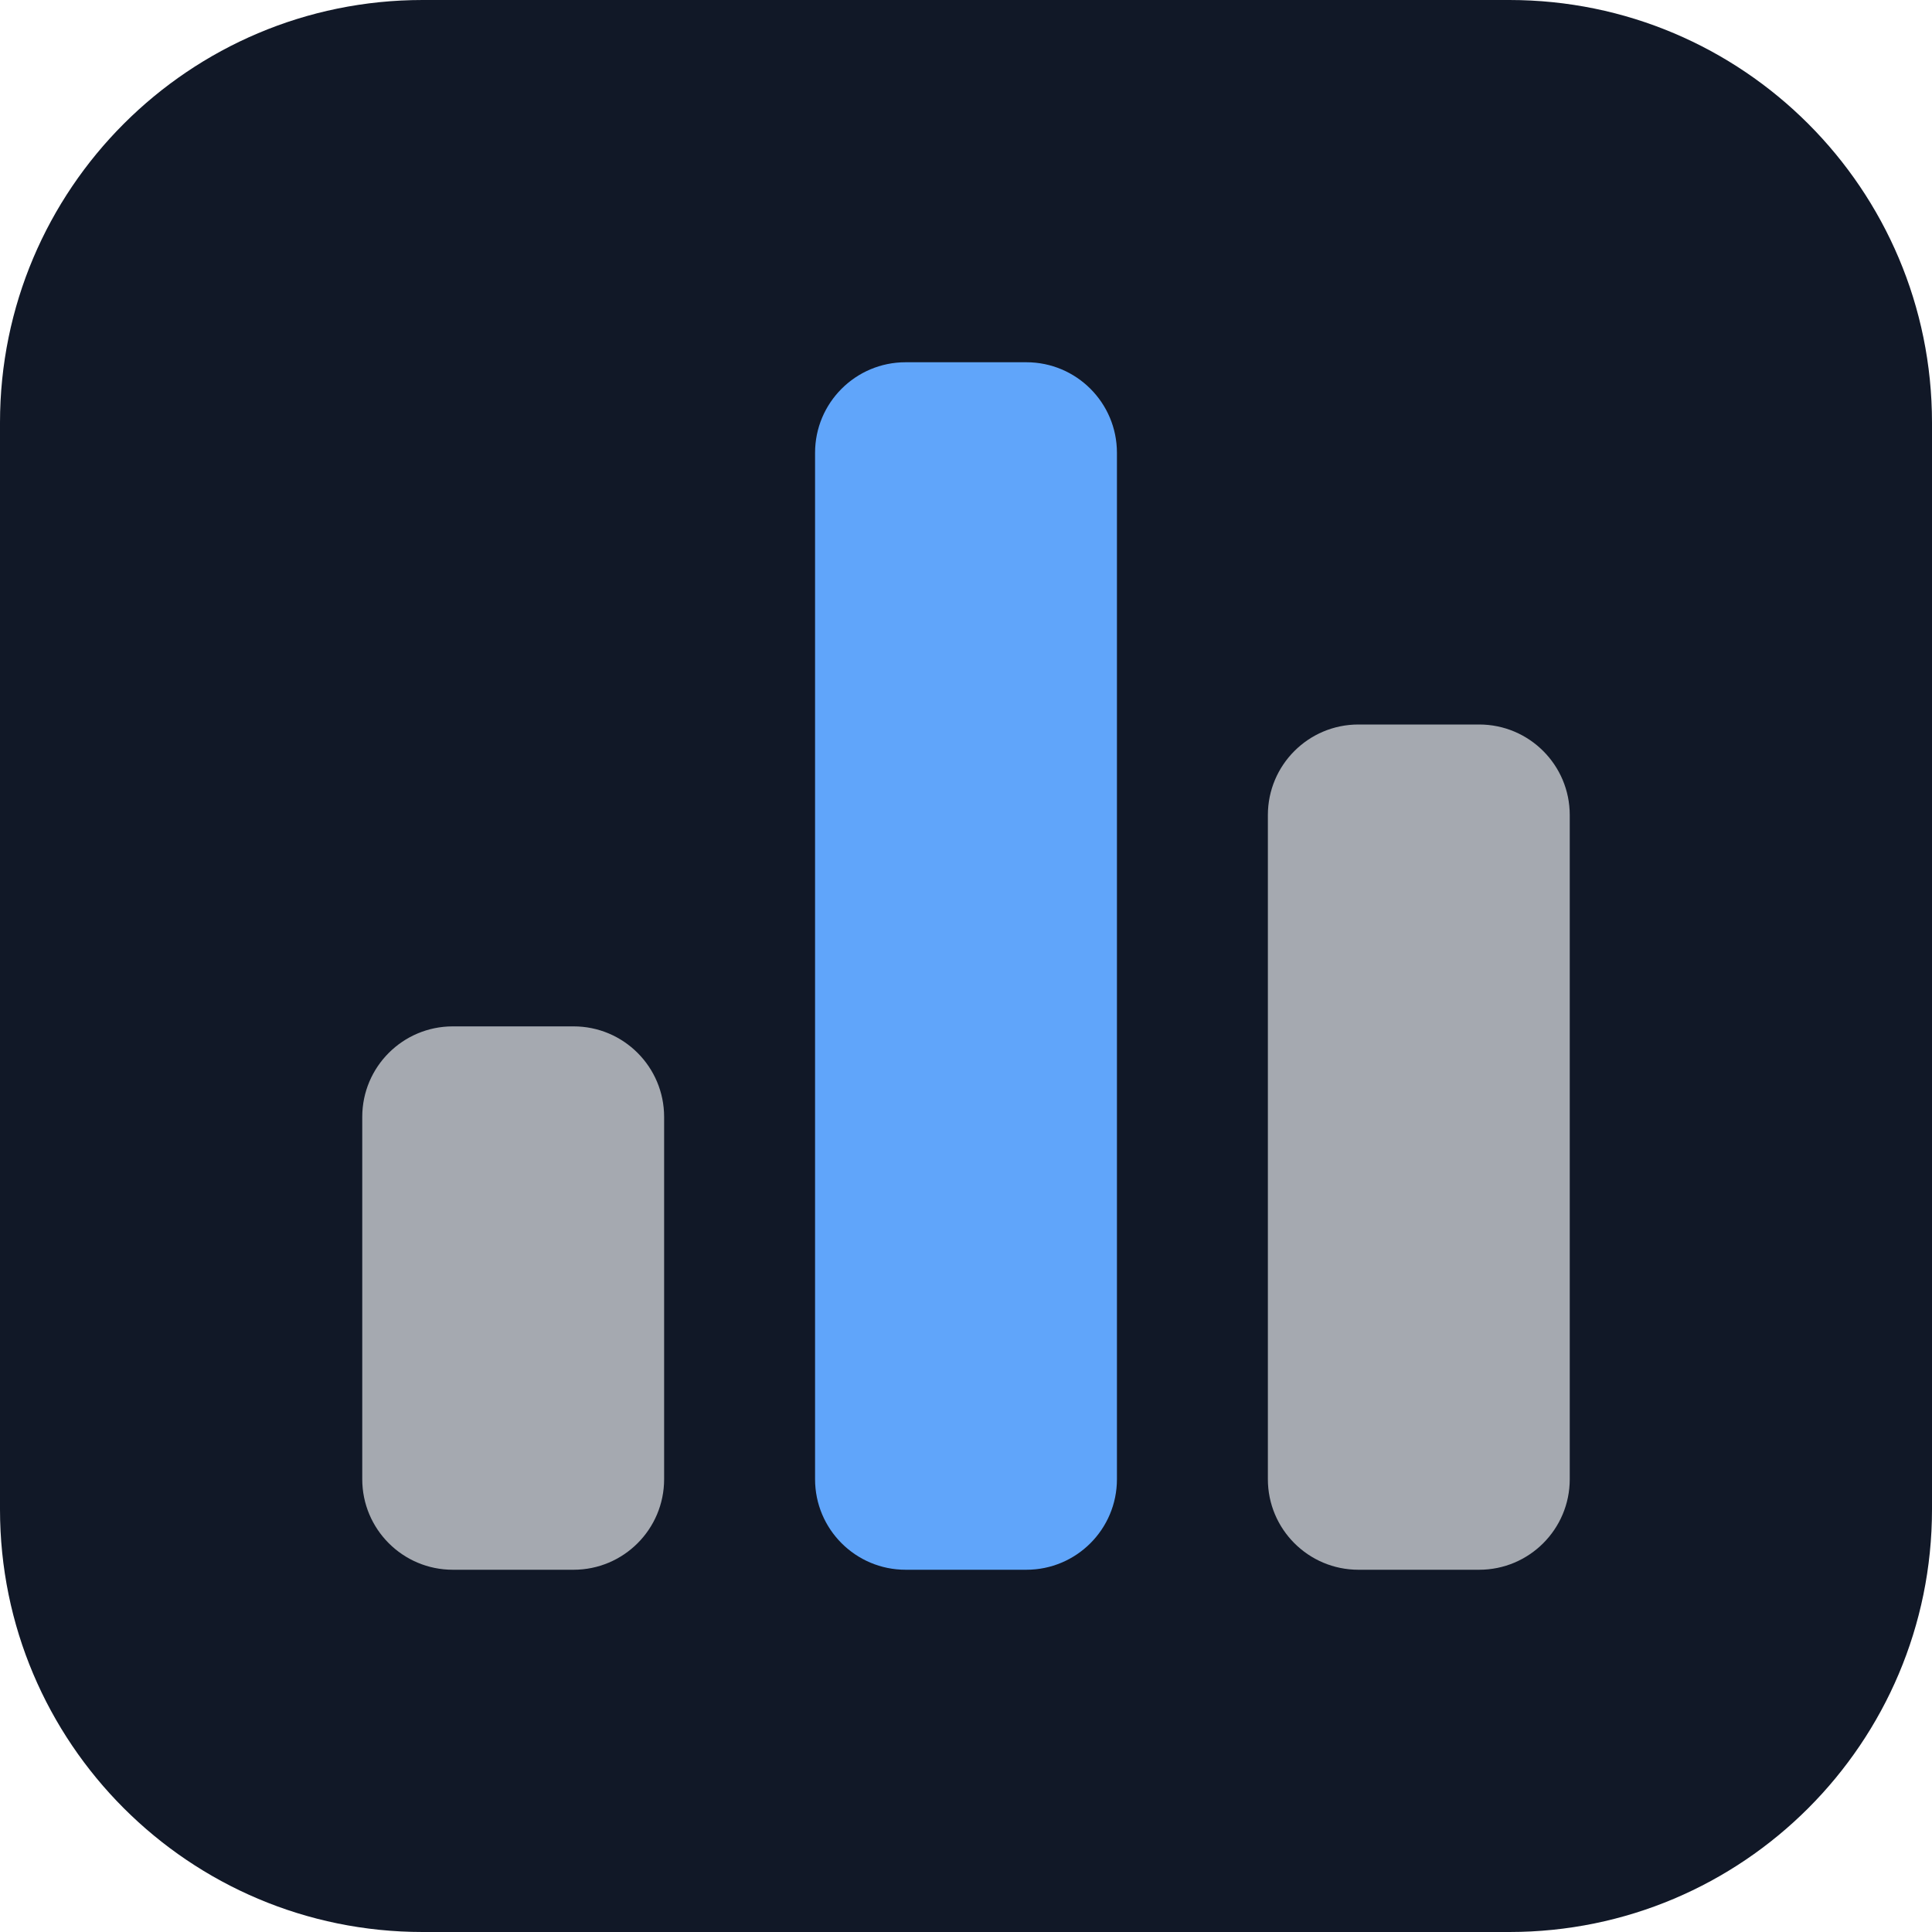
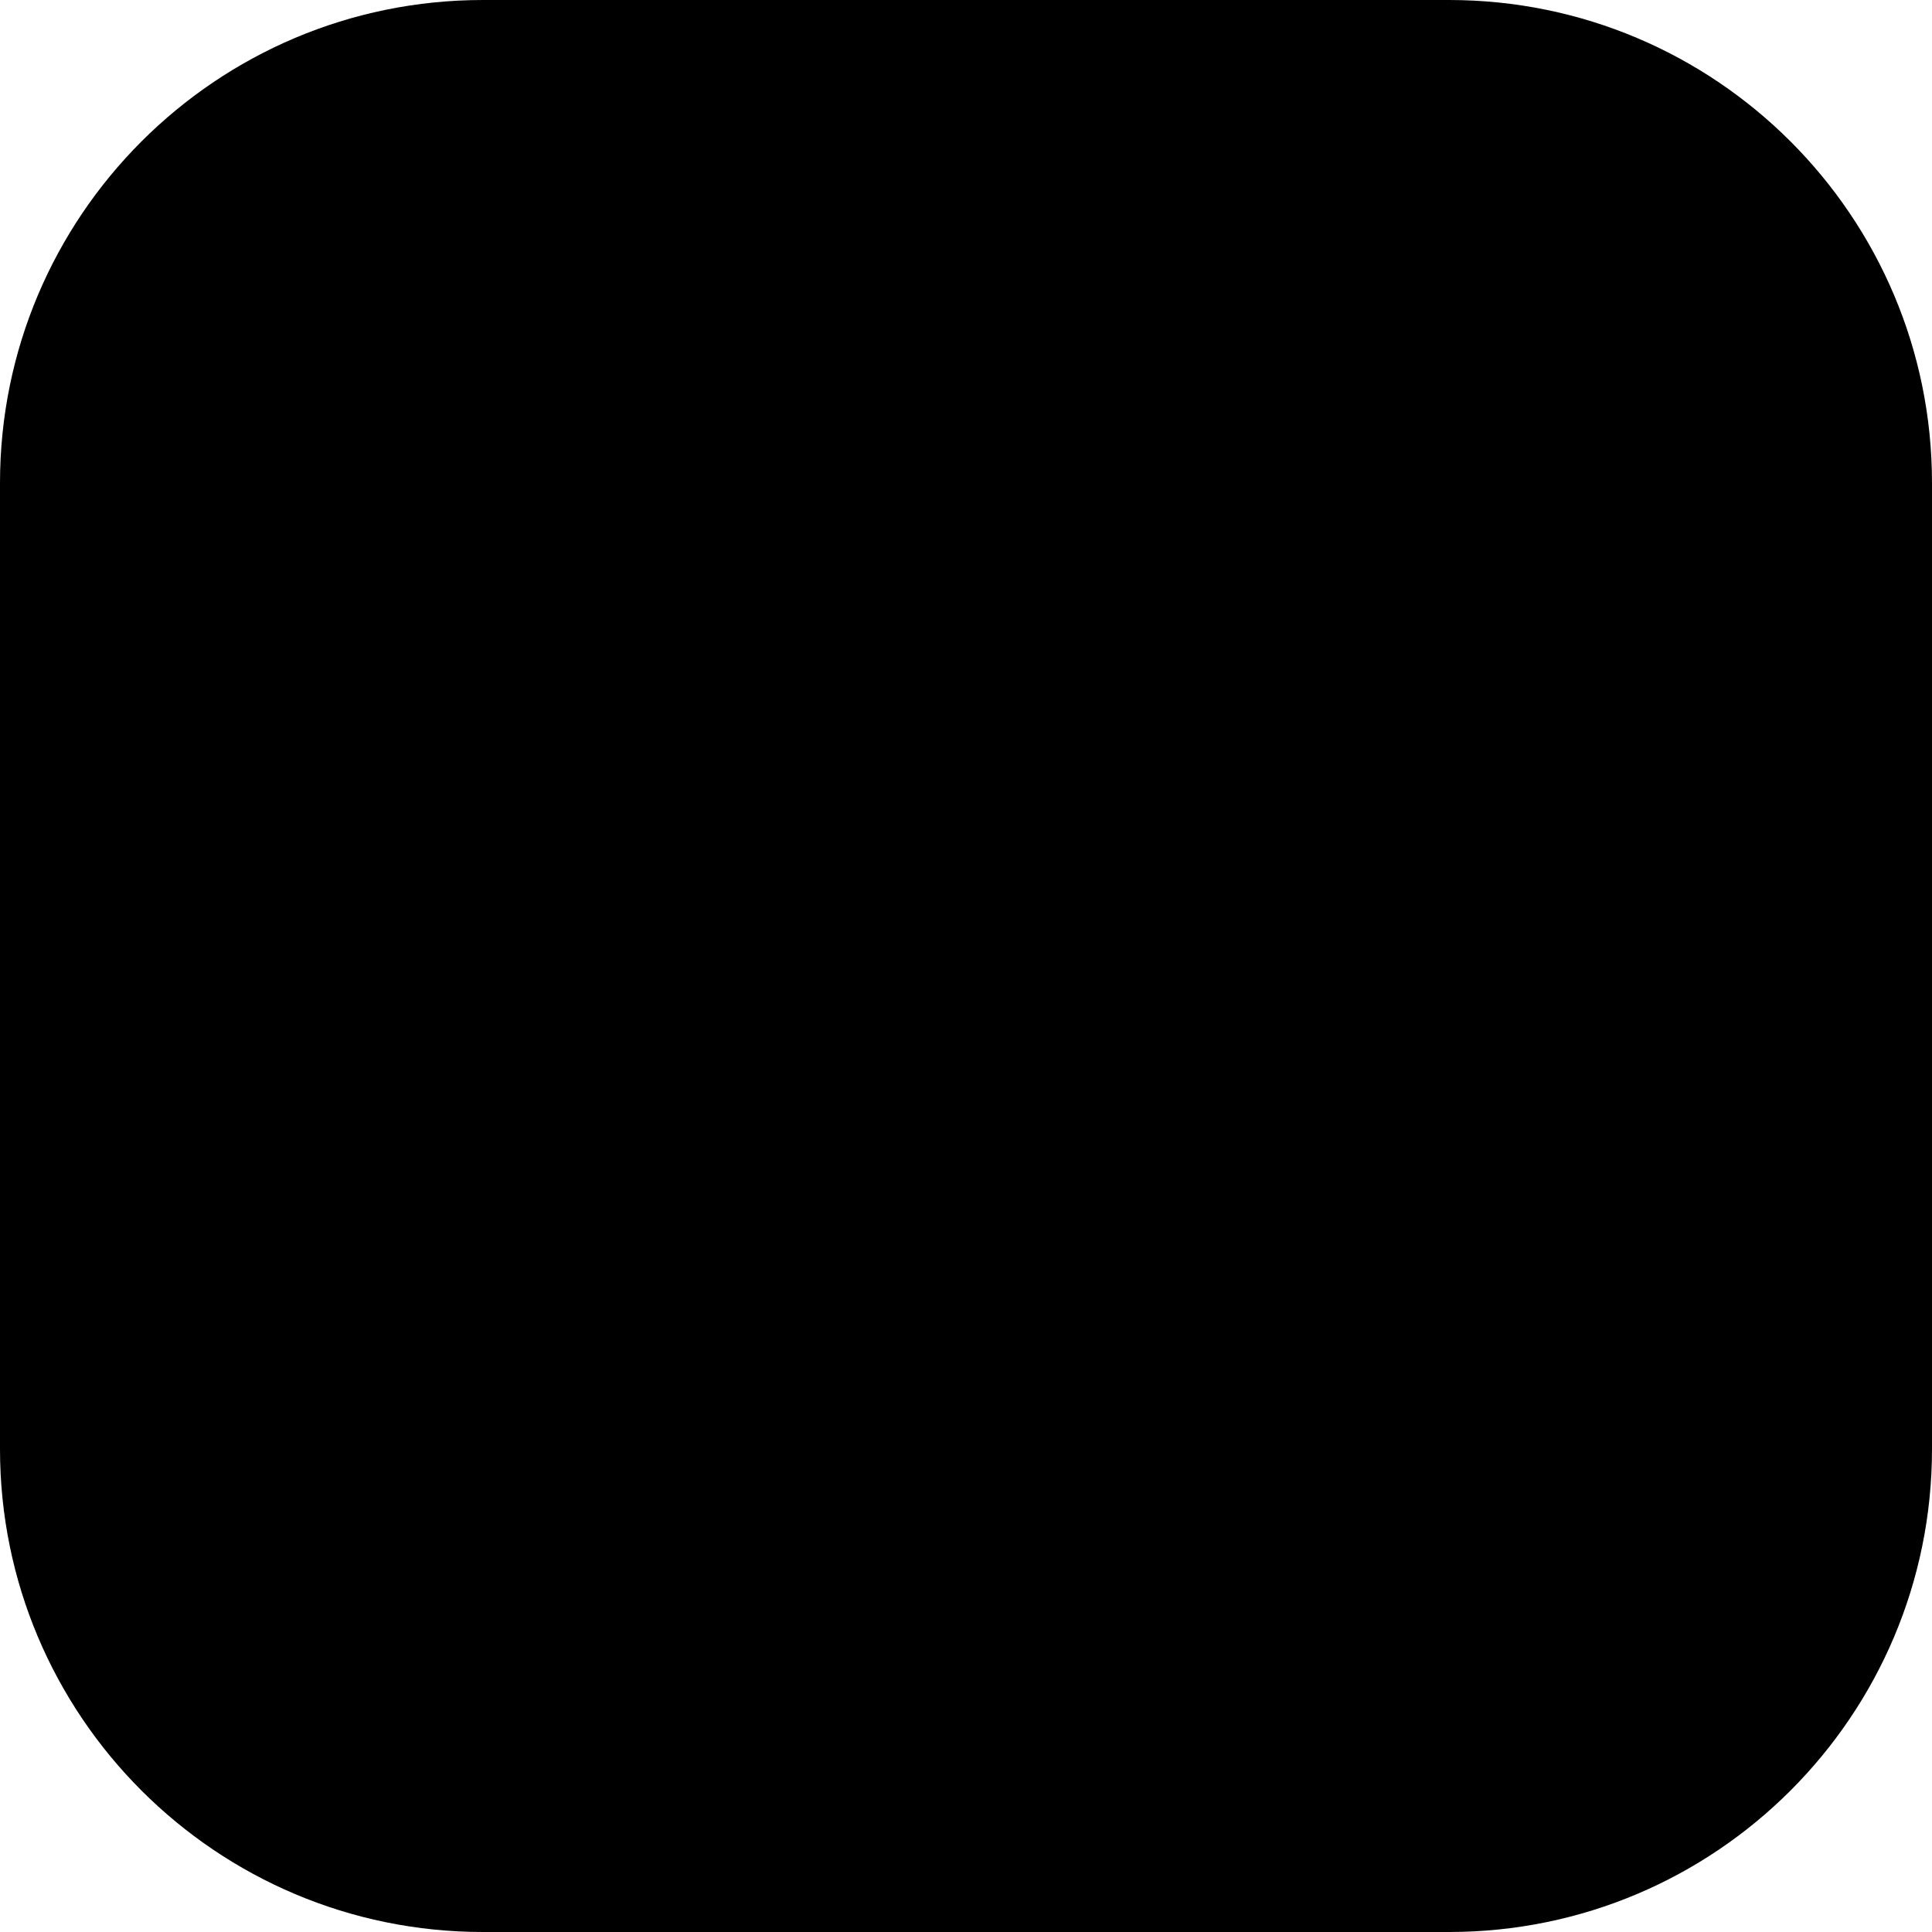
<svg xmlns="http://www.w3.org/2000/svg" viewBox="0 0 32 32">
-   <rect width="32" height="32" rx="7" fill="#111827" />
-   <rect x="6" y="17" width="5" height="9" rx="1.5" fill="#a5a9b0" />
-   <rect x="13.5" y="6" width="5" height="20" rx="1.5" fill="#60a5fa" />
-   <rect x="21" y="12" width="5" height="14" rx="1.5" fill="#a5a9b0" />
+   <rect width="32" height="32" rx="8" fill="oklch(0.72 0.17 340)" />
+   <rect x="7" y="17" width="4.5" height="8" rx="1" fill="oklch(0.15 0.02 340)" />
+   <rect x="13.75" y="8" width="4.5" height="17" rx="1" fill="oklch(0.15 0.02 340)" />
+   <rect x="20.5" y="13" width="4.5" height="12" rx="1" fill="oklch(0.15 0.02 340)" />
</svg>
